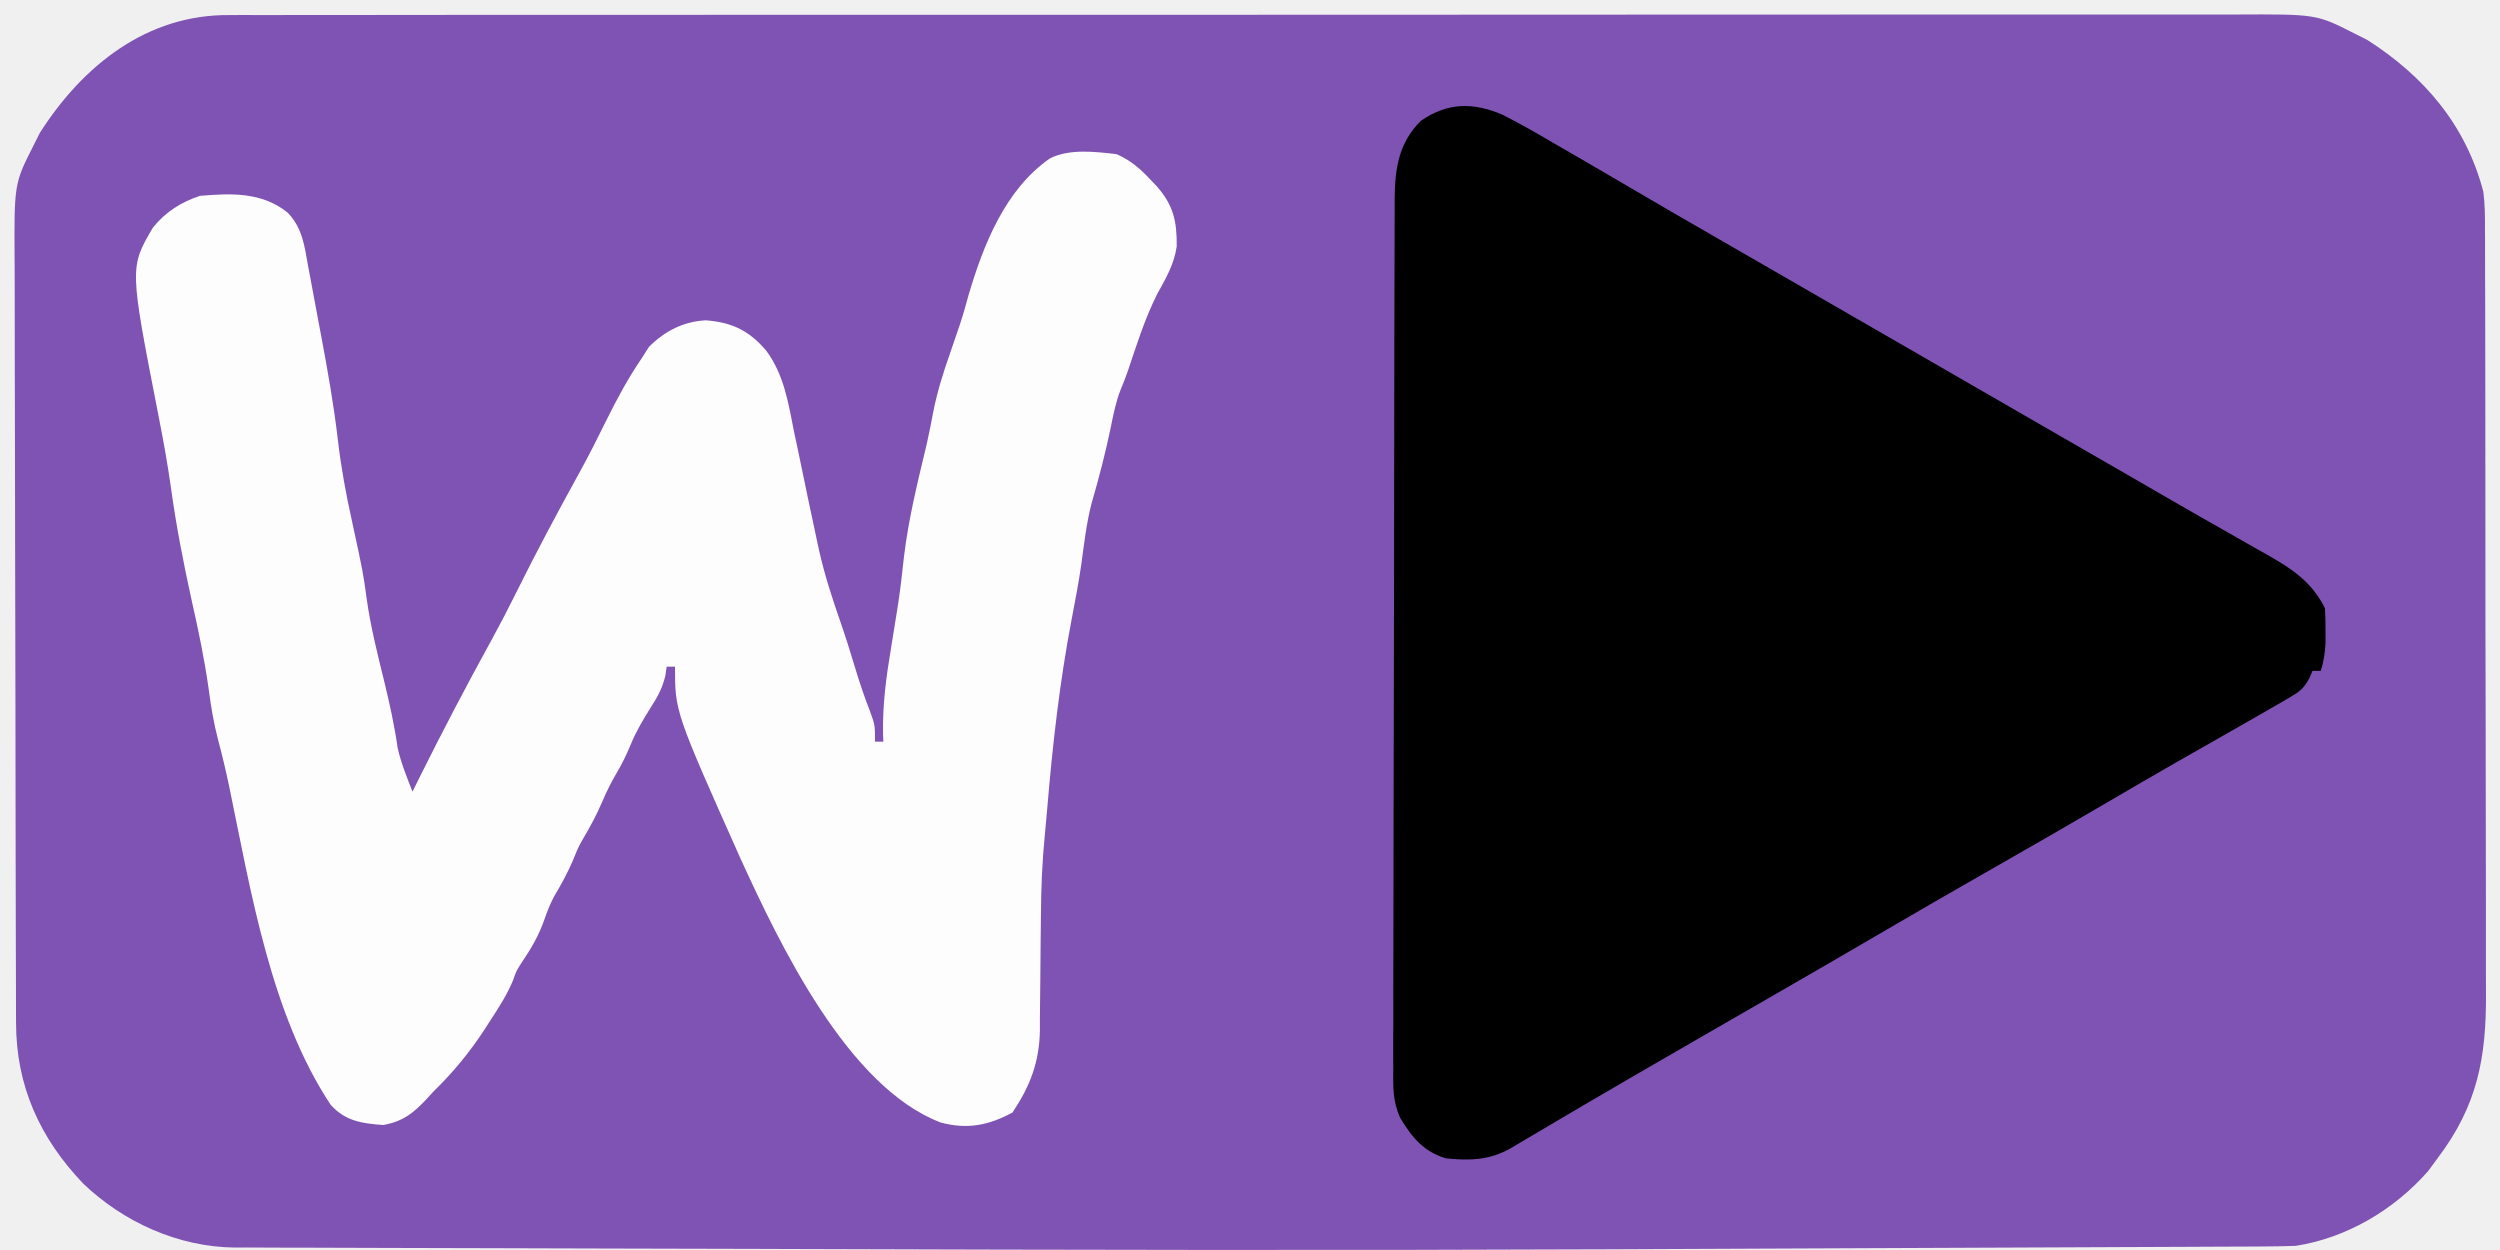
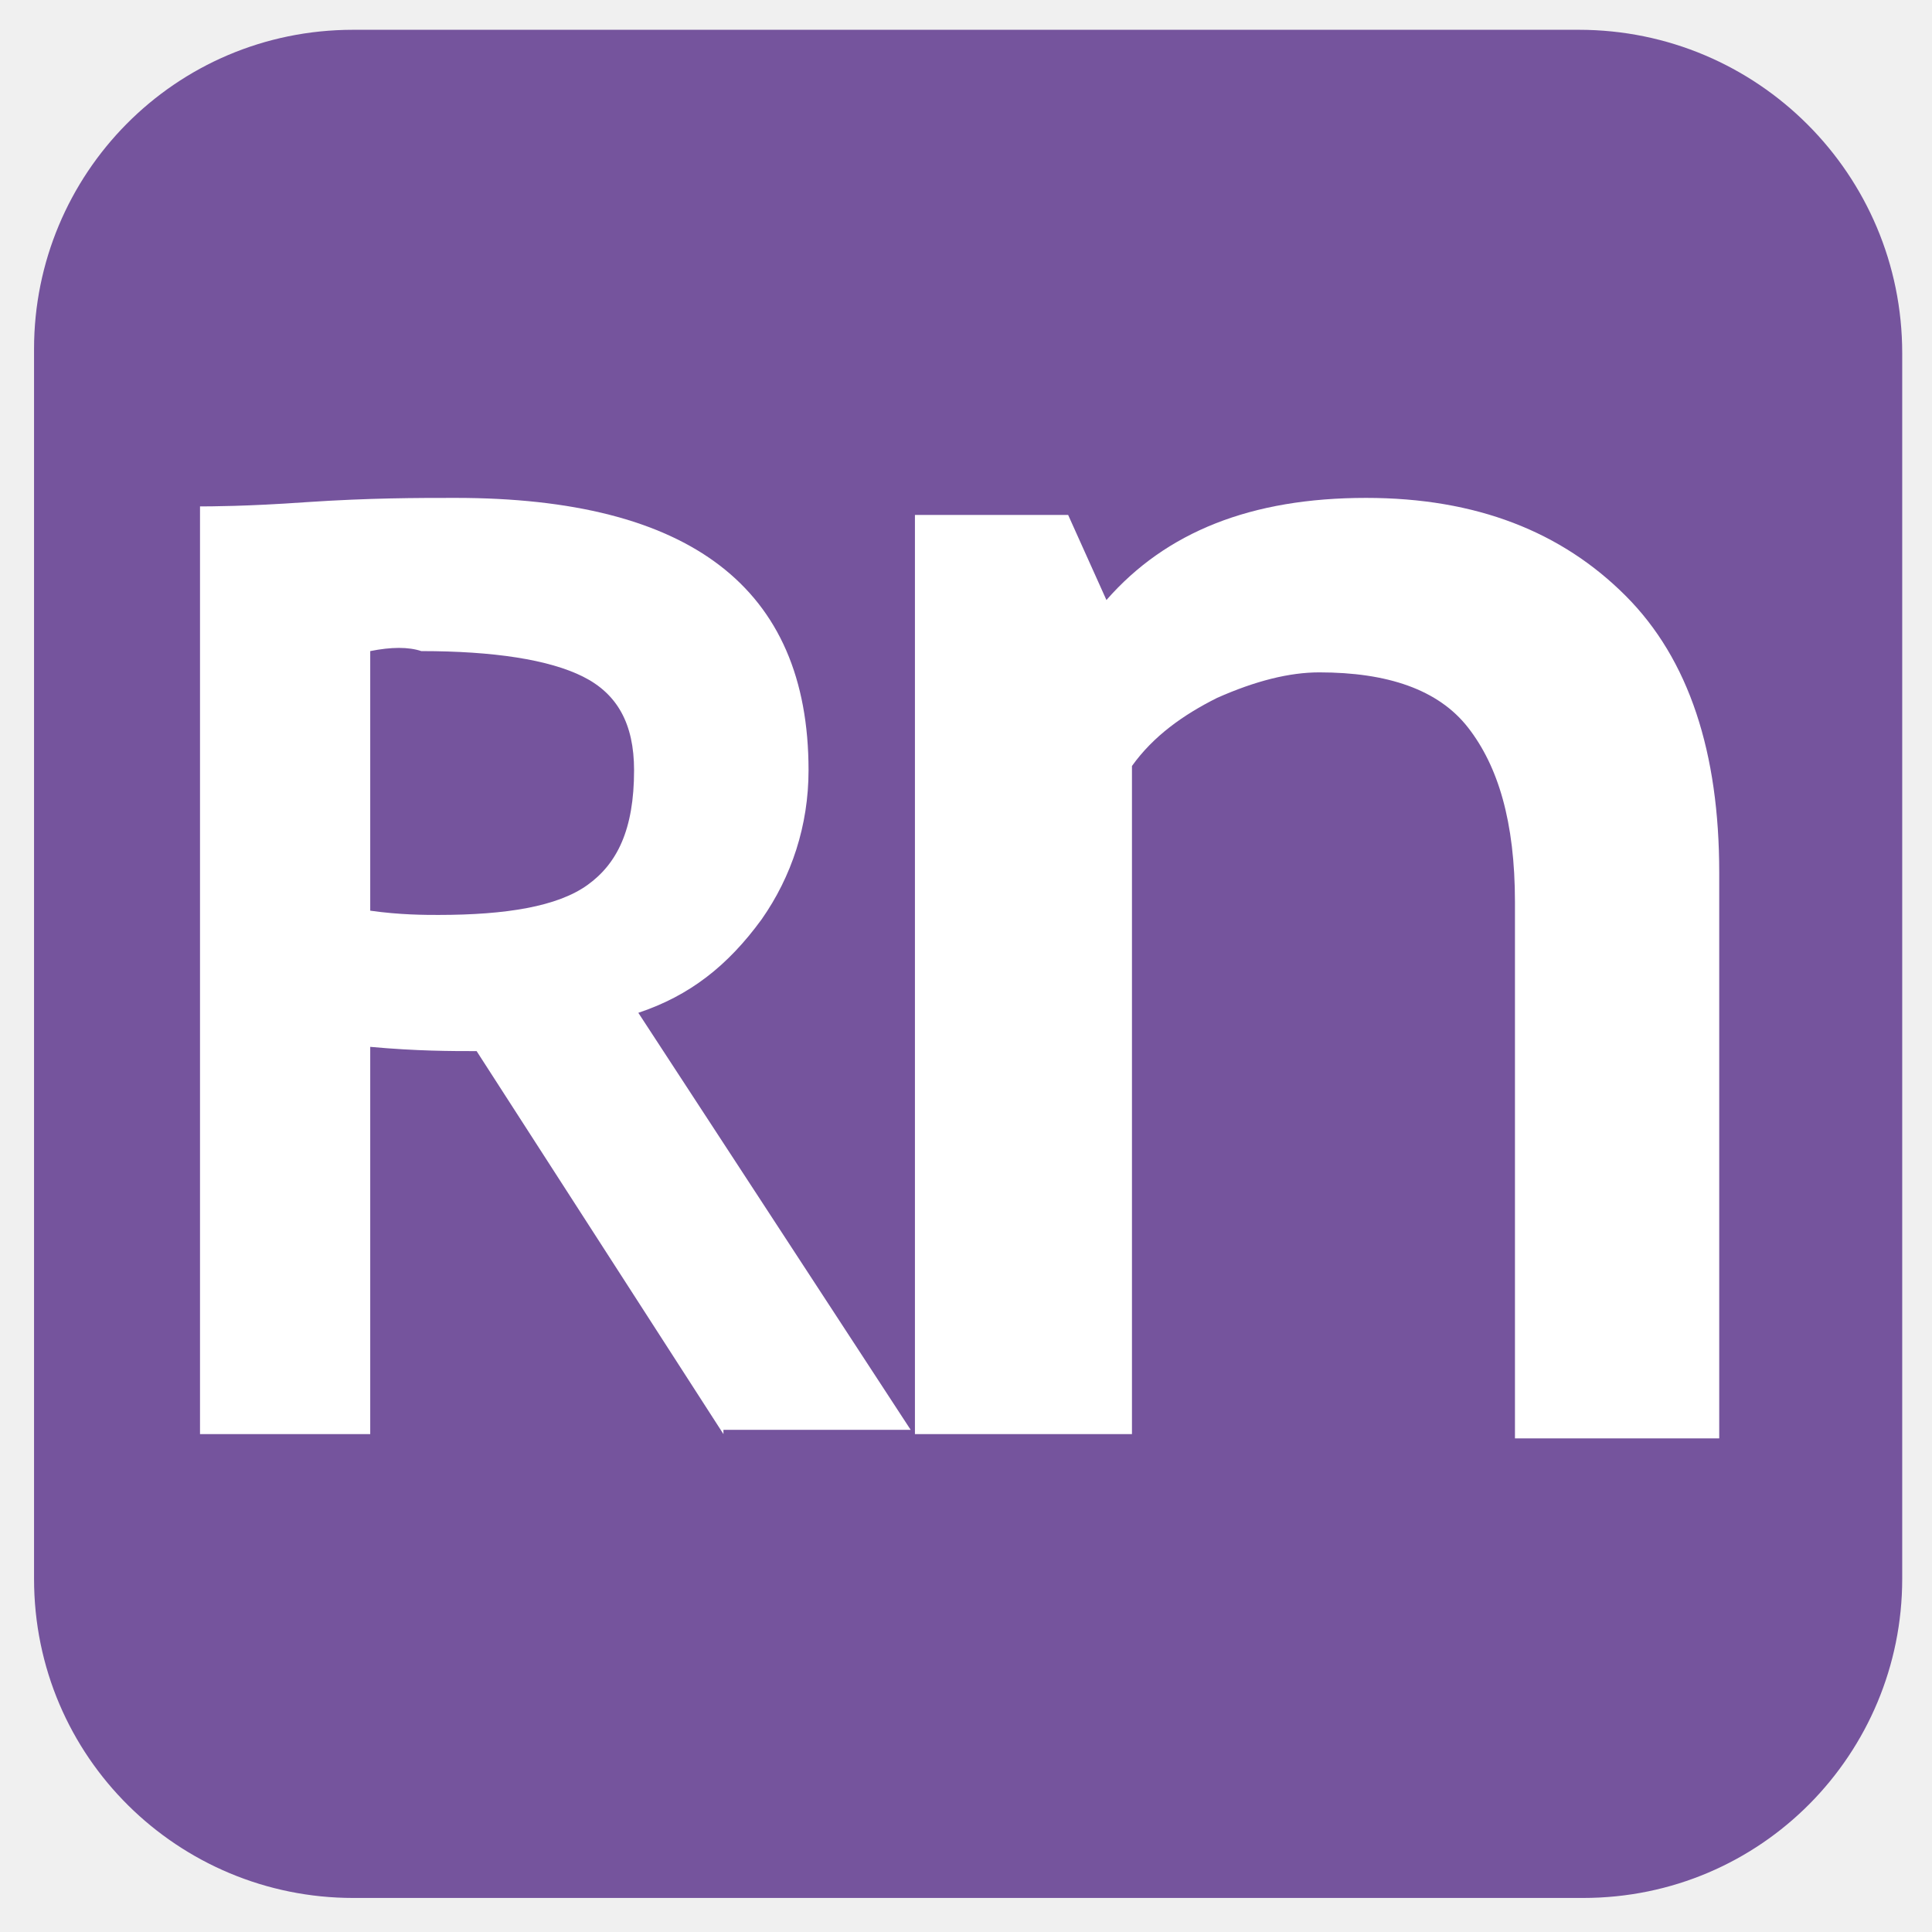
- <svg xmlns="http://www.w3.org/2000/svg" version="1.1" width="600" height="300">
-   <path d="M0 0 C0.865 -0.005 1.73 -0.009 2.621 -0.014 C5.508 -0.026 8.396 -0.017 11.284 -0.007 C13.379 -0.012 15.474 -0.017 17.57 -0.024 C23.32 -0.038 29.07 -0.034 34.821 -0.027 C41.025 -0.022 47.23 -0.034 53.435 -0.045 C64.885 -0.061 76.335 -0.063 87.785 -0.058 C98.365 -0.054 108.944 -0.054 119.524 -0.06 C120.943 -0.061 122.363 -0.062 123.783 -0.062 C125.922 -0.063 128.062 -0.065 130.201 -0.066 C150.089 -0.076 169.976 -0.081 189.864 -0.073 C190.988 -0.073 190.988 -0.073 192.135 -0.072 C198.222 -0.07 204.308 -0.067 210.394 -0.065 C234.134 -0.055 257.874 -0.063 281.613 -0.086 C308.293 -0.112 334.972 -0.125 361.652 -0.118 C364.497 -0.117 367.343 -0.117 370.188 -0.116 C370.889 -0.116 371.589 -0.116 372.311 -0.115 C382.881 -0.113 393.452 -0.121 404.022 -0.134 C416.045 -0.149 428.068 -0.15 440.091 -0.132 C446.225 -0.124 452.359 -0.122 458.493 -0.137 C464.11 -0.151 469.726 -0.146 475.343 -0.127 C477.374 -0.123 479.404 -0.126 481.434 -0.136 C500.917 -0.229 500.917 -0.229 509.99 4.38 C511.022 4.899 512.055 5.417 513.119 5.951 C526.863 14.731 536.799 26.428 540.99 42.38 C541.373 45.379 541.405 48.327 541.384 51.348 C541.39 52.204 541.396 53.06 541.403 53.942 C541.419 56.786 541.414 59.629 541.41 62.473 C541.417 64.522 541.426 66.571 541.435 68.621 C541.457 74.17 541.46 79.72 541.459 85.27 C541.458 89.912 541.467 94.553 541.475 99.195 C541.495 110.153 541.497 121.11 541.491 132.067 C541.484 143.349 541.507 154.63 541.544 165.912 C541.575 175.617 541.586 185.321 541.582 195.026 C541.58 200.814 541.585 206.602 541.61 212.39 C541.632 217.837 541.63 223.283 541.61 228.73 C541.607 230.721 541.612 232.712 541.626 234.703 C541.73 250.168 539.601 261.721 529.99 274.38 C529.247 275.391 528.505 276.402 527.74 277.443 C519.606 286.706 508.259 293.47 495.99 295.38 C493.198 295.482 490.43 295.535 487.639 295.539 C486.8 295.543 485.961 295.548 485.097 295.553 C482.285 295.569 479.474 295.577 476.663 295.586 C474.645 295.595 472.627 295.605 470.608 295.616 C465.112 295.643 459.615 295.664 454.118 295.684 C448.319 295.706 442.519 295.733 436.72 295.76 C426.932 295.804 417.144 295.845 407.356 295.883 C393.737 295.936 380.119 295.996 366.5 296.057 C356.916 296.1 347.332 296.141 337.747 296.182 C335.467 296.192 333.186 296.201 330.906 296.211 C265.909 296.491 200.913 296.357 135.916 296.145 C133.162 296.136 130.409 296.127 127.655 296.118 C126.629 296.115 126.629 296.115 125.583 296.111 C114.39 296.075 103.196 296.051 92.003 296.03 C80.401 296.008 68.798 295.975 57.196 295.932 C50.724 295.908 44.252 295.889 37.781 295.883 C31.732 295.877 25.684 295.857 19.636 295.826 C17.425 295.817 15.213 295.814 13.002 295.815 C9.977 295.817 6.953 295.8 3.929 295.779 C3.062 295.784 2.196 295.789 1.303 295.794 C-12.217 295.638 -25.337 289.728 -35.057 280.427 C-45.479 269.505 -51.161 256.933 -51.157 241.836 C-51.161 240.99 -51.165 240.143 -51.169 239.27 C-51.18 236.44 -51.184 233.61 -51.187 230.78 C-51.194 228.748 -51.2 226.715 -51.207 224.683 C-51.228 218.016 -51.239 211.348 -51.249 204.681 C-51.253 202.383 -51.257 200.084 -51.261 197.786 C-51.28 186.987 -51.294 176.188 -51.303 165.389 C-51.312 152.937 -51.339 140.485 -51.379 128.033 C-51.409 118.398 -51.424 108.764 -51.427 99.13 C-51.43 93.38 -51.439 87.631 -51.464 81.881 C-51.487 76.469 -51.491 71.058 -51.481 65.646 C-51.481 63.666 -51.487 61.685 -51.501 59.705 C-51.627 40.505 -51.627 40.505 -47.01 31.38 C-46.233 29.832 -46.233 29.832 -45.44 28.251 C-35.13 12.113 -19.768 -0.169 0 0 Z " fill="#7F53B3" transform="translate(55.01033,3.619683)" />
-   <path d="M0 0 C4.579 2.304 8.995 4.888 13.418 7.477 C15.258 8.539 17.097 9.602 18.938 10.664 C22.982 13.008 27.017 15.368 31.047 17.738 C37.443 21.498 43.864 25.211 50.293 28.914 C51.372 29.536 52.452 30.158 53.564 30.799 C55.755 32.062 57.945 33.324 60.136 34.585 C65.565 37.713 70.991 40.845 76.418 43.977 C78.585 45.227 80.751 46.477 82.918 47.727 C102.418 58.977 102.418 58.977 121.918 70.227 C122.991 70.845 124.063 71.464 125.168 72.102 C127.334 73.351 129.499 74.6 131.664 75.849 C138.199 79.62 144.736 83.389 151.275 87.155 C154.508 89.019 157.738 90.888 160.969 92.758 C165.369 95.303 169.785 97.819 174.211 100.32 C176.384 101.56 178.557 102.799 180.73 104.039 C181.733 104.599 182.735 105.158 183.768 105.735 C189.7 109.137 194.283 112.206 197.418 118.477 C197.515 120.266 197.548 122.059 197.543 123.852 C197.546 124.808 197.548 125.765 197.551 126.75 C197.433 129.158 197.105 131.176 196.418 133.477 C195.758 133.477 195.098 133.477 194.418 133.477 C194.156 134.089 193.895 134.702 193.625 135.334 C192.301 137.684 191.406 138.422 189.105 139.762 C188.389 140.185 187.672 140.608 186.934 141.043 C186.103 141.516 185.273 141.989 184.418 142.477 C183.464 143.028 182.51 143.58 181.527 144.148 C178.764 145.738 175.995 147.317 173.223 148.89 C170.098 150.663 166.976 152.443 163.855 154.223 C163.224 154.583 162.593 154.943 161.942 155.314 C156.078 158.663 150.245 162.063 144.418 165.477 C135.783 170.533 127.112 175.523 118.418 180.477 C108.697 186.016 99.009 191.61 89.351 197.26 C82.096 201.503 74.824 205.717 67.543 209.914 C65.932 210.843 65.932 210.843 64.289 211.79 C59.864 214.34 55.439 216.888 51.014 219.437 C37.169 227.41 23.343 235.411 9.598 243.555 C7.914 244.552 6.229 245.546 4.543 246.539 C3.617 247.087 2.692 247.635 1.738 248.199 C-3.261 250.951 -8.003 251.063 -13.582 250.477 C-18.942 248.861 -21.735 245.422 -24.54 240.751 C-26.315 236.876 -26.262 233.224 -26.197 229.02 C-26.202 228.099 -26.208 227.178 -26.214 226.23 C-26.227 223.161 -26.204 220.094 -26.181 217.025 C-26.183 214.819 -26.187 212.612 -26.193 210.406 C-26.203 204.424 -26.182 198.443 -26.155 192.462 C-26.131 186.199 -26.134 179.936 -26.134 173.674 C-26.129 163.158 -26.105 152.643 -26.069 142.127 C-26.032 131.317 -26.01 120.506 -26.008 109.696 C-26.007 109.03 -26.007 108.364 -26.007 107.677 C-26.007 107.012 -26.007 106.348 -26.006 105.663 C-26.003 92.717 -25.984 79.772 -25.959 66.827 C-25.953 63.098 -25.949 59.37 -25.946 55.641 C-25.94 49.782 -25.924 43.922 -25.9 38.062 C-25.892 35.912 -25.888 33.763 -25.888 31.613 C-25.886 28.677 -25.873 25.742 -25.856 22.806 C-25.86 21.532 -25.86 21.532 -25.864 20.232 C-25.799 12.976 -24.944 6.838 -19.582 1.477 C-13.157 -2.96 -7.039 -2.994 0 0 Z " fill="#000000" transform="translate(360.582,27.52344)" />
-   <path d="M0 0 C3.296 1.472 5.543 3.383 8 6 C8.513 6.538 9.026 7.075 9.555 7.629 C13.652 12.247 14.471 16.157 14.41 22.148 C13.789 26.47 11.807 29.774 9.727 33.57 C6.722 39.539 4.751 45.889 2.625 52.212 C2.107 53.695 1.519 55.155 0.914 56.605 C-0.189 59.495 -0.774 62.342 -1.375 65.375 C-2.66 71.622 -4.254 77.721 -6.035 83.844 C-7.264 88.608 -7.808 93.478 -8.471 98.346 C-9.116 102.798 -9.952 107.197 -10.802 111.614 C-13.709 126.816 -15.406 141.942 -16.69 157.35 C-16.864 159.4 -17.045 161.449 -17.252 163.496 C-17.891 169.954 -18.146 176.333 -18.176 182.82 C-18.199 184.84 -18.223 186.859 -18.248 188.879 C-18.283 192.01 -18.313 195.141 -18.326 198.272 C-18.341 201.33 -18.382 204.387 -18.426 207.445 C-18.424 208.371 -18.422 209.296 -18.42 210.249 C-18.563 217.937 -20.754 223.631 -25 230 C-30.718 233.088 -35.829 234.115 -42.191 232.414 C-64.538 223.942 -80.807 189.721 -90.239 169.142 C-106 133.822 -106 133.822 -106 123 C-106.66 123 -107.32 123 -108 123 C-108.106 123.724 -108.211 124.449 -108.32 125.195 C-109.06 128.246 -110.184 130.242 -111.875 132.875 C-113.671 135.761 -115.345 138.537 -116.625 141.688 C-117.647 144.149 -118.661 146.229 -120 148.5 C-121.371 150.826 -122.425 152.991 -123.5 155.5 C-124.83 158.602 -126.326 161.356 -128.031 164.25 C-129.176 166.249 -129.176 166.249 -130.5 169.5 C-131.814 172.565 -133.341 175.323 -135.035 178.188 C-136.037 180.069 -136.741 181.924 -137.438 183.938 C-138.754 187.671 -140.605 190.77 -142.816 194.043 C-144.076 195.995 -144.076 195.995 -144.879 198.301 C-146.328 201.789 -148.316 204.851 -150.375 208 C-150.762 208.603 -151.148 209.207 -151.547 209.828 C-155.185 215.444 -159.205 220.319 -164 225 C-164.713 225.781 -164.713 225.781 -165.441 226.578 C-168.68 230.062 -171.163 232.112 -176 233 C-181.129 232.646 -185.191 232.05 -188.676 228.102 C-203.02 206.398 -207.783 176.892 -212.977 151.844 C-213.772 148.009 -214.681 144.223 -215.688 140.438 C-216.718 136.474 -217.374 132.572 -217.898 128.512 C-218.891 121.372 -220.35 114.402 -221.938 107.375 C-223.93 98.336 -225.689 89.343 -226.955 80.174 C-227.793 74.155 -228.884 68.212 -230.062 62.25 C-236.904 27.219 -236.904 27.219 -231.344 17.688 C-228.304 13.87 -224.588 11.529 -220 10 C-212.451 9.37 -205.179 9.069 -199 14 C-195.369 17.729 -194.919 22.082 -194.027 27.016 C-193.859 27.904 -193.69 28.793 -193.516 29.708 C-193.161 31.594 -192.811 33.48 -192.466 35.367 C-191.947 38.2 -191.411 41.03 -190.873 43.859 C-189.327 52.082 -187.877 60.285 -186.91 68.598 C-186.138 75.231 -184.952 81.673 -183.5 88.188 C-180.84 100.481 -180.84 100.481 -180 106.688 C-179.068 113.365 -177.425 119.853 -175.821 126.394 C-174.511 131.755 -173.337 137.083 -172.555 142.551 C-171.732 146.181 -170.352 149.533 -169 153 C-168.515 152.019 -168.031 151.038 -167.531 150.027 C-161.89 138.652 -155.996 127.438 -149.875 116.312 C-147.898 112.703 -146.014 109.063 -144.188 105.375 C-139.326 95.564 -134.164 85.9 -128.875 76.312 C-126.612 72.201 -124.51 68.022 -122.438 63.812 C-119.883 58.67 -117.241 53.74 -114 49 C-113.134 47.639 -113.134 47.639 -112.25 46.25 C-108.462 42.462 -103.998 40.16 -98.59 39.871 C-92.254 40.389 -88.214 42.324 -84.082 47.191 C-79.76 53.055 -78.774 59.869 -77.375 66.875 C-77.079 68.274 -76.781 69.672 -76.481 71.07 C-75.633 75.043 -74.815 79.021 -74 83 C-73.304 86.336 -72.598 89.67 -71.875 93 C-71.724 93.696 -71.573 94.391 -71.417 95.108 C-70.081 101.047 -68.23 106.721 -66.227 112.461 C-65.024 115.932 -63.934 119.42 -62.875 122.938 C-61.786 126.54 -60.632 130.062 -59.25 133.562 C-58 137 -58 137 -58 141 C-57.34 141 -56.68 141 -56 141 C-56.033 140.137 -56.033 140.137 -56.066 139.256 C-56.214 132.128 -55.3 125.394 -54.125 118.375 C-53.749 116.055 -53.376 113.735 -53.004 111.414 C-52.826 110.305 -52.648 109.195 -52.465 108.052 C-51.892 104.29 -51.466 100.533 -51.062 96.75 C-49.978 87.542 -47.742 78.601 -45.59 69.595 C-45.009 67.038 -44.511 64.476 -44.027 61.898 C-43.089 57.112 -41.674 52.597 -40.062 48 C-39.519 46.42 -38.978 44.839 -38.438 43.258 C-38.184 42.516 -37.93 41.773 -37.668 41.009 C-36.884 38.651 -36.213 36.273 -35.562 33.875 C-31.967 21.693 -26.749 8.465 -16 1 C-11.287 -1.357 -5.098 -0.588 0 0 Z " fill="#FEFDFE" transform="translate(268,37)" />
+ <svg xmlns="http://www.w3.org/2000/svg" version="1.1" id="Capa_2_00000155867278275745801890000000647496343941925260_" x="0px" y="0px" viewBox="0 0 45.4 45.4" style="enable-background:new 0 0 45.4 45.4;" xml:space="preserve">
+   <style type="text/css">
+ 	.st0{fill-rule:evenodd;clip-rule:evenodd;fill:#75549D;}
+ 	.st1{fill-rule:evenodd;clip-rule:evenodd;fill:#FFFFFF;}
+ 	.st2{fill:#FFFFFF;}
+ </style>
+   <g>
+     <path class="st0" d="M37.1,0.7H8.3c-4.2,0-7.5,3.4-7.5,7.5v28.9c0,4.2,3.4,7.5,7.5,7.5h28.9c4.2,0,7.5-3.4,7.5-7.5V8.3   C44.7,4.1,41.3,0.7,37.1,0.7z" />
+     <g>
+       <path class="st1" d="M35.6,33.8V21.2c0-1.9-0.4-3.2-1.1-4.1c-0.7-0.9-1.9-1.3-3.5-1.3c-0.7,0-1.5,0.2-2.4,0.6    c-0.8,0.4-1.5,0.9-2,1.6v15.7h-5.1V12.1h3.6l0.9,2c1.4-1.6,3.4-2.4,6.1-2.4c2.6,0,4.6,0.8,6.1,2.3c1.5,1.5,2.2,3.7,2.2,6.5v13.3    H35.6z" />
+       <path class="st2" d="M17,33.7l-5.8-9c-0.6,0-1.4,0-2.5-0.1v9.1h-4V11.9c0.2,0,1.1,0,2.5-0.1c1.5-0.1,2.6-0.1,3.5-0.1    c5.5,0,8.3,2.1,8.3,6.4c0,1.3-0.4,2.5-1.1,3.5c-0.8,1.1-1.7,1.8-2.9,2.2l6.4,9.8H17z M8.7,15.3v6.1c0.7,0.1,1.3,0.1,1.6,0.1    c1.6,0,2.8-0.2,3.5-0.7c0.7-0.5,1.1-1.3,1.1-2.7c0-1.1-0.4-1.8-1.2-2.2c-0.8-0.4-2.1-0.6-3.8-0.6C9.6,15.2,9.2,15.2,8.7,15.3z" />
+     </g>
+   </g>
</svg>
